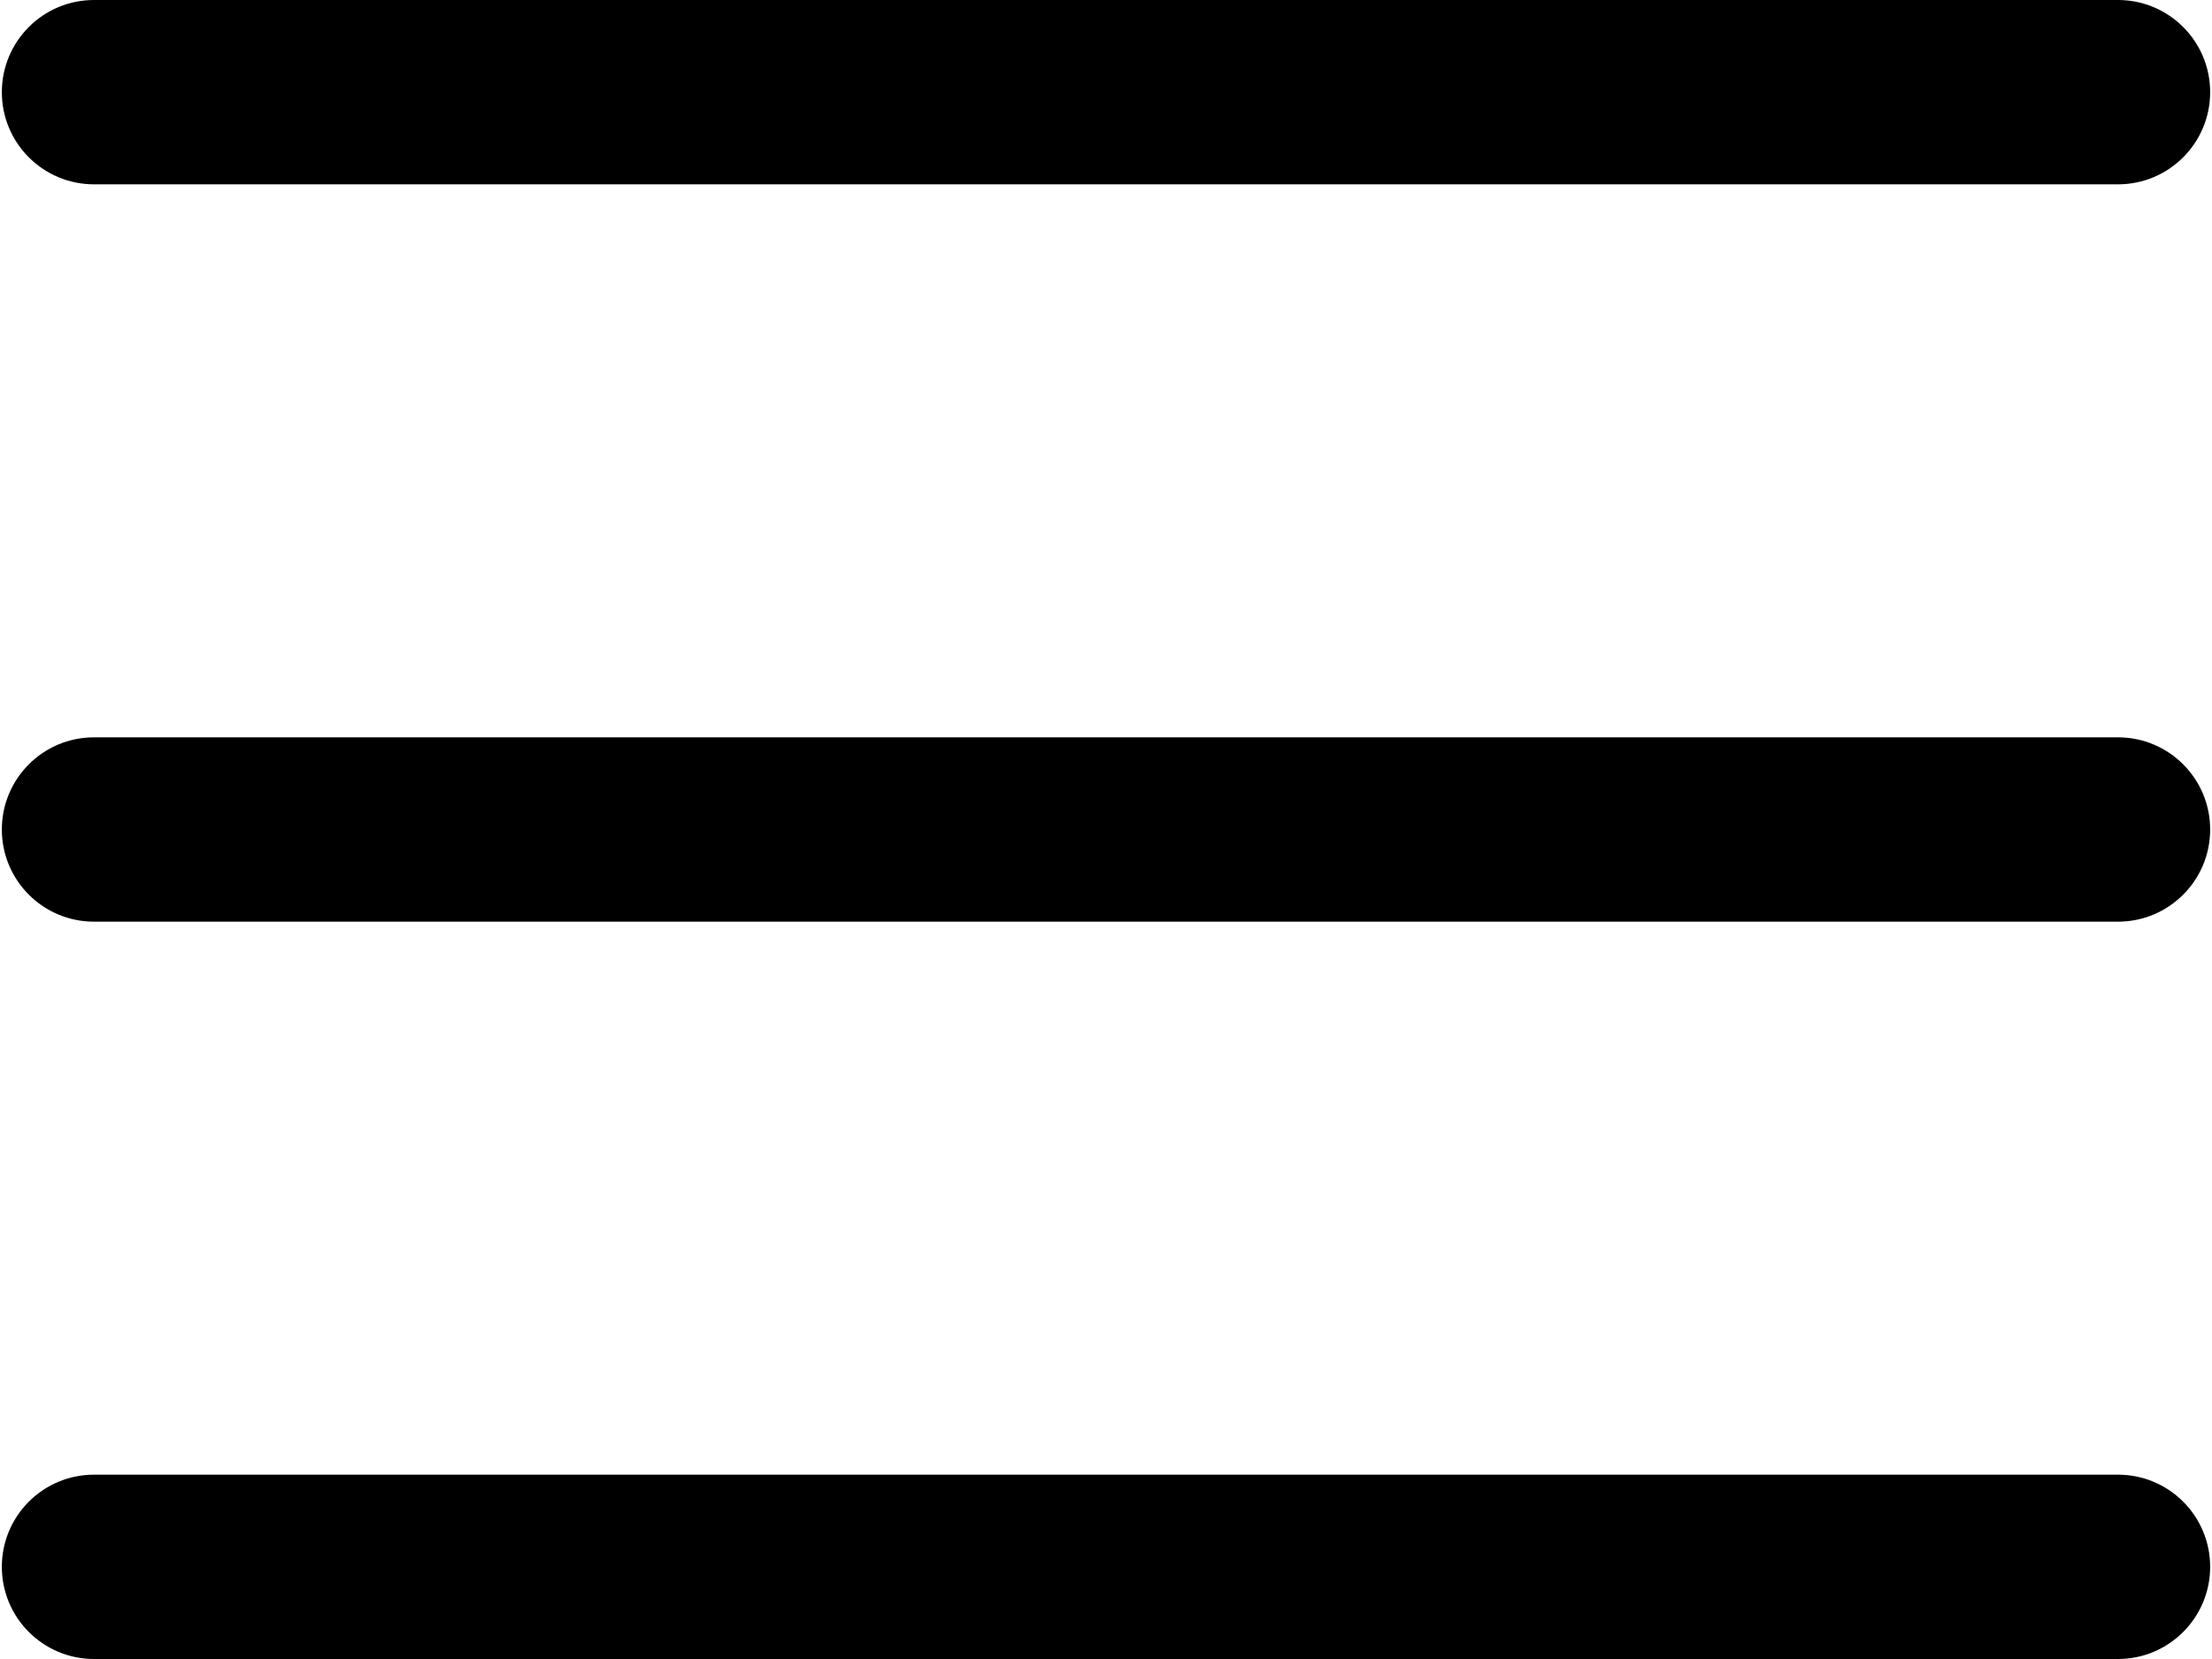
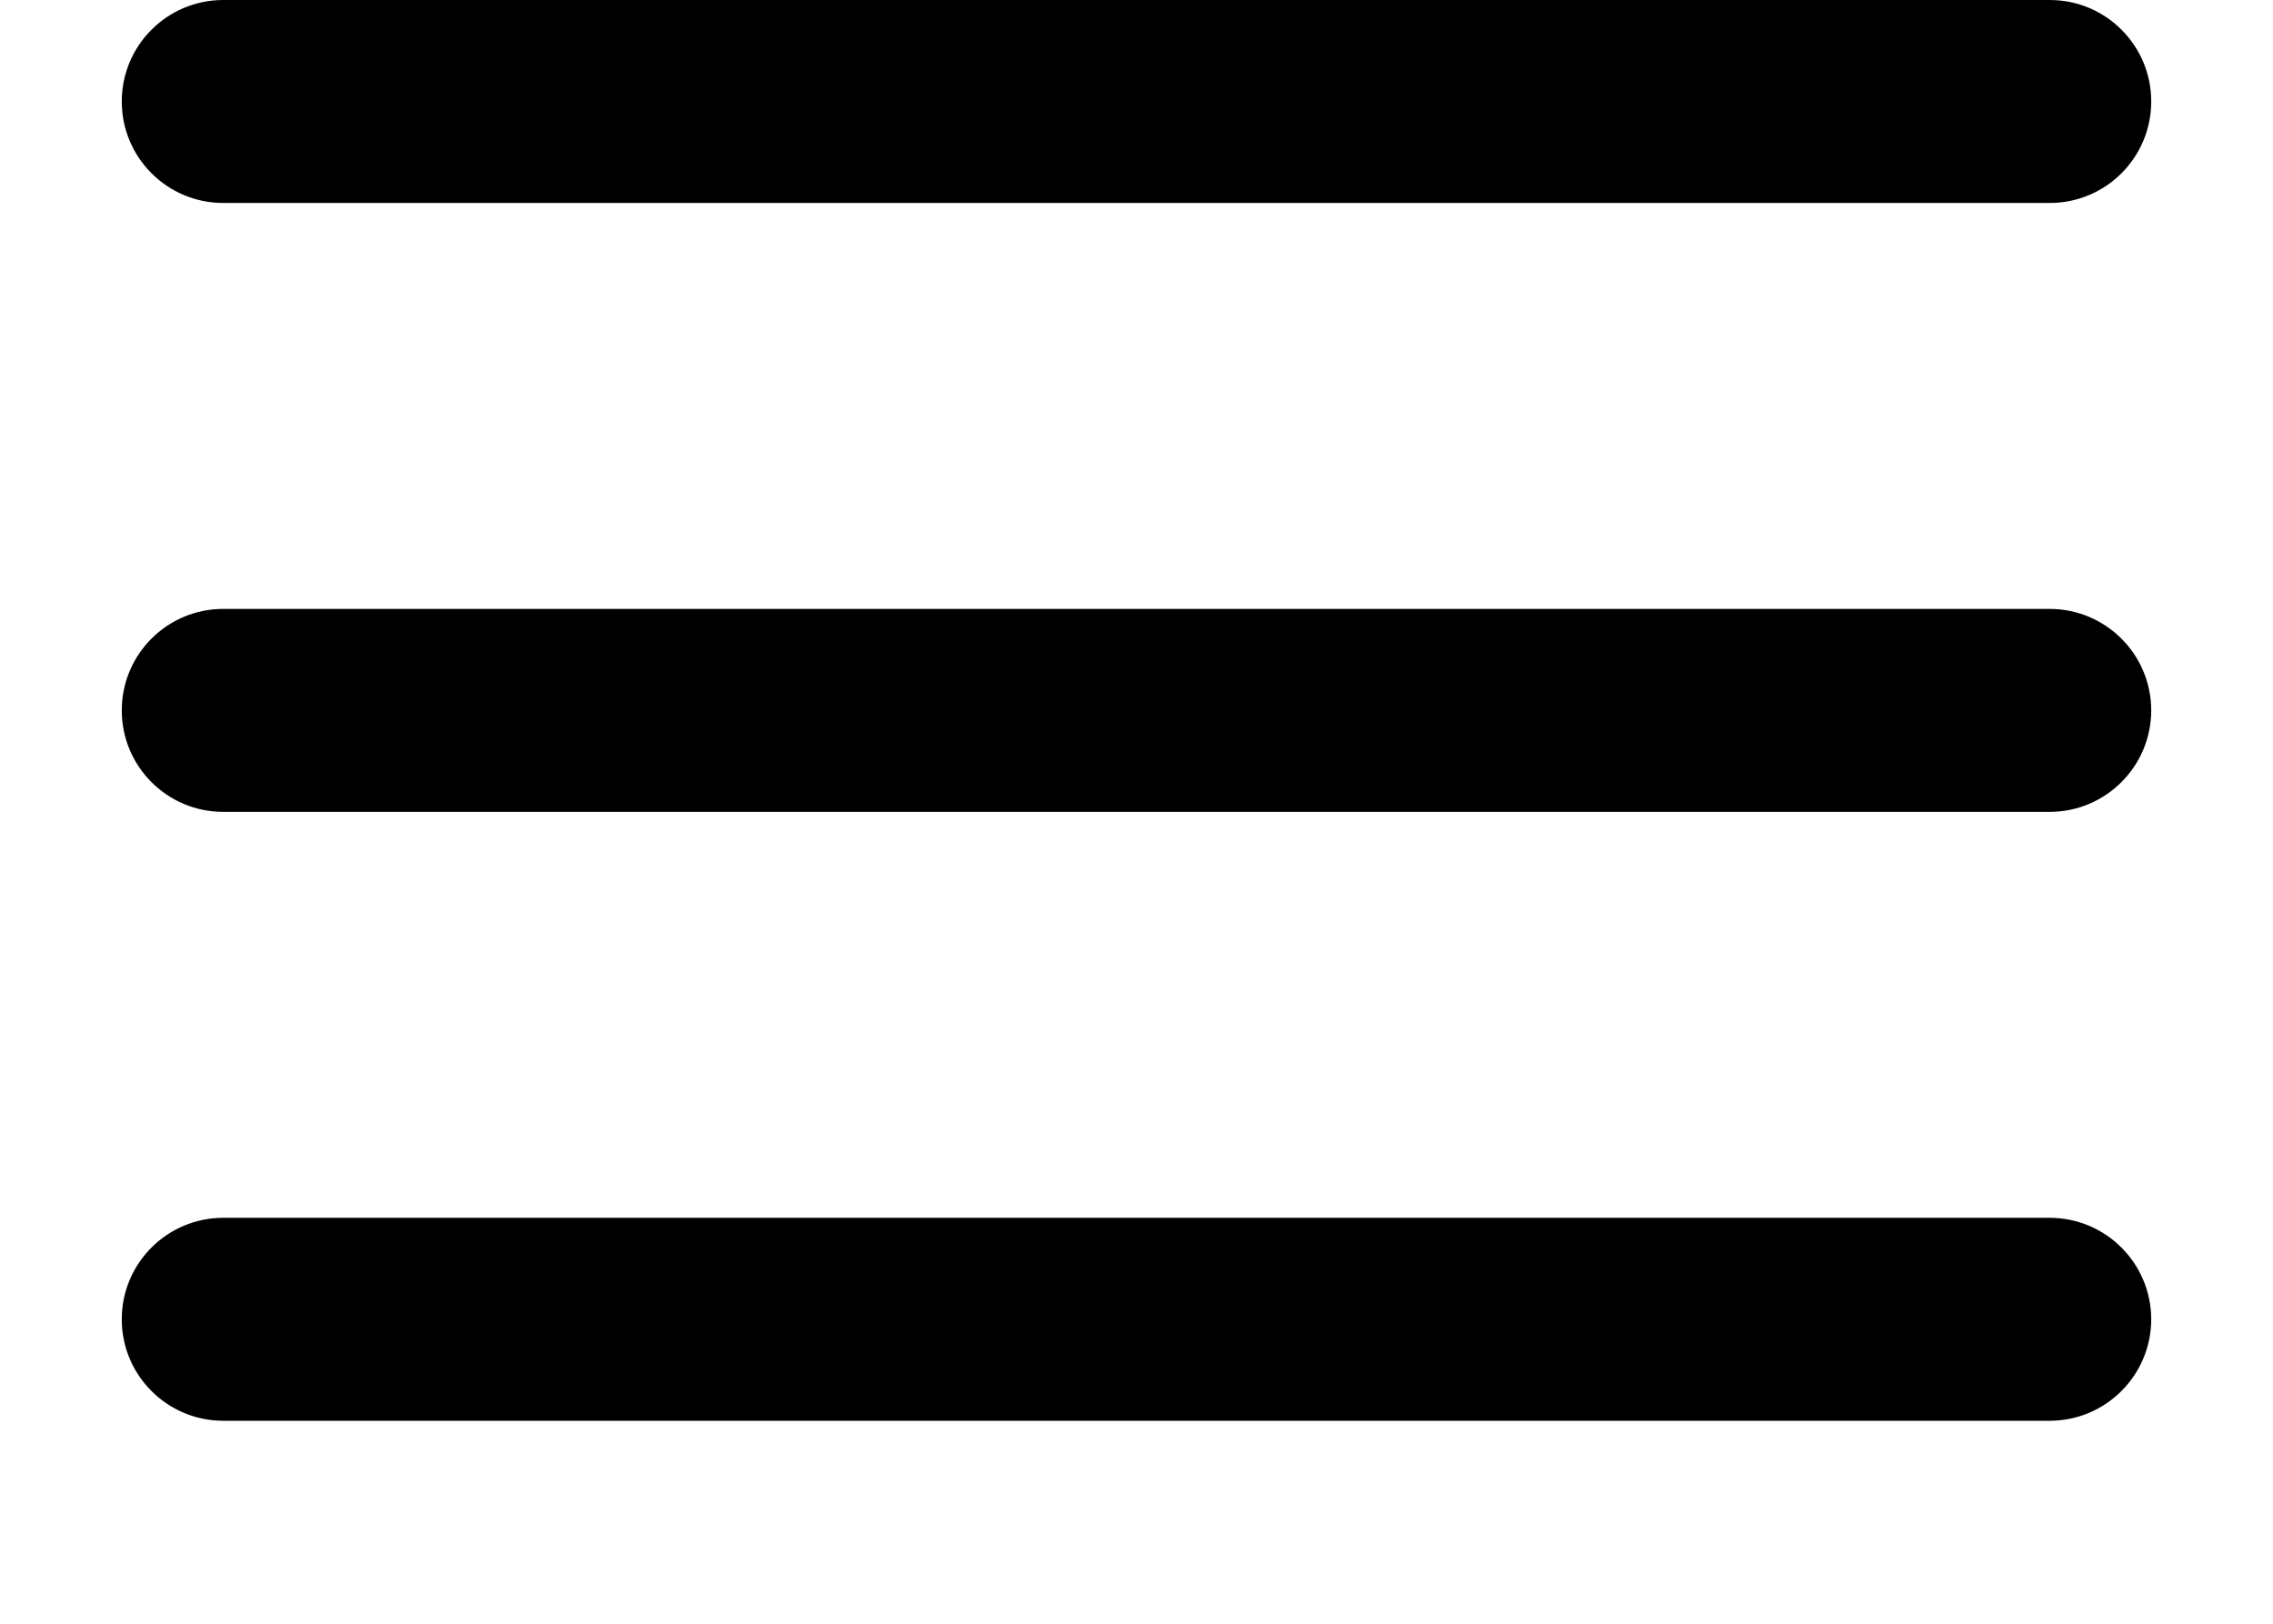
- <svg xmlns="http://www.w3.org/2000/svg" width="12" height="9">
-   <path d="M11.49 8H.51a.5.5 0 100 1h10.98a.5.5 0 100-1zM11.49 4H.51a.5.5 0 100 1h10.98a.5.5 0 000-1zM.51 1h10.98a.5.5 0 000-1H.51a.5.5 0 000 1z" />
+ <svg xmlns="http://www.w3.org/2000/svg" viewBox="0 0 14 10">
+   <path d="M12.625 1.25H1.375a.625.625 0 010-1.25h11.25a.625.625 0 010 1.25zm.625 3.125a.626.626 0 00-.625-.625H1.375a.625.625 0 000 1.25h11.25a.626.626 0 00.625-.625zm0 3.75a.626.626 0 00-.625-.625H1.375a.625.625 0 000 1.25h11.25a.626.626 0 00.625-.625z" />
</svg>
